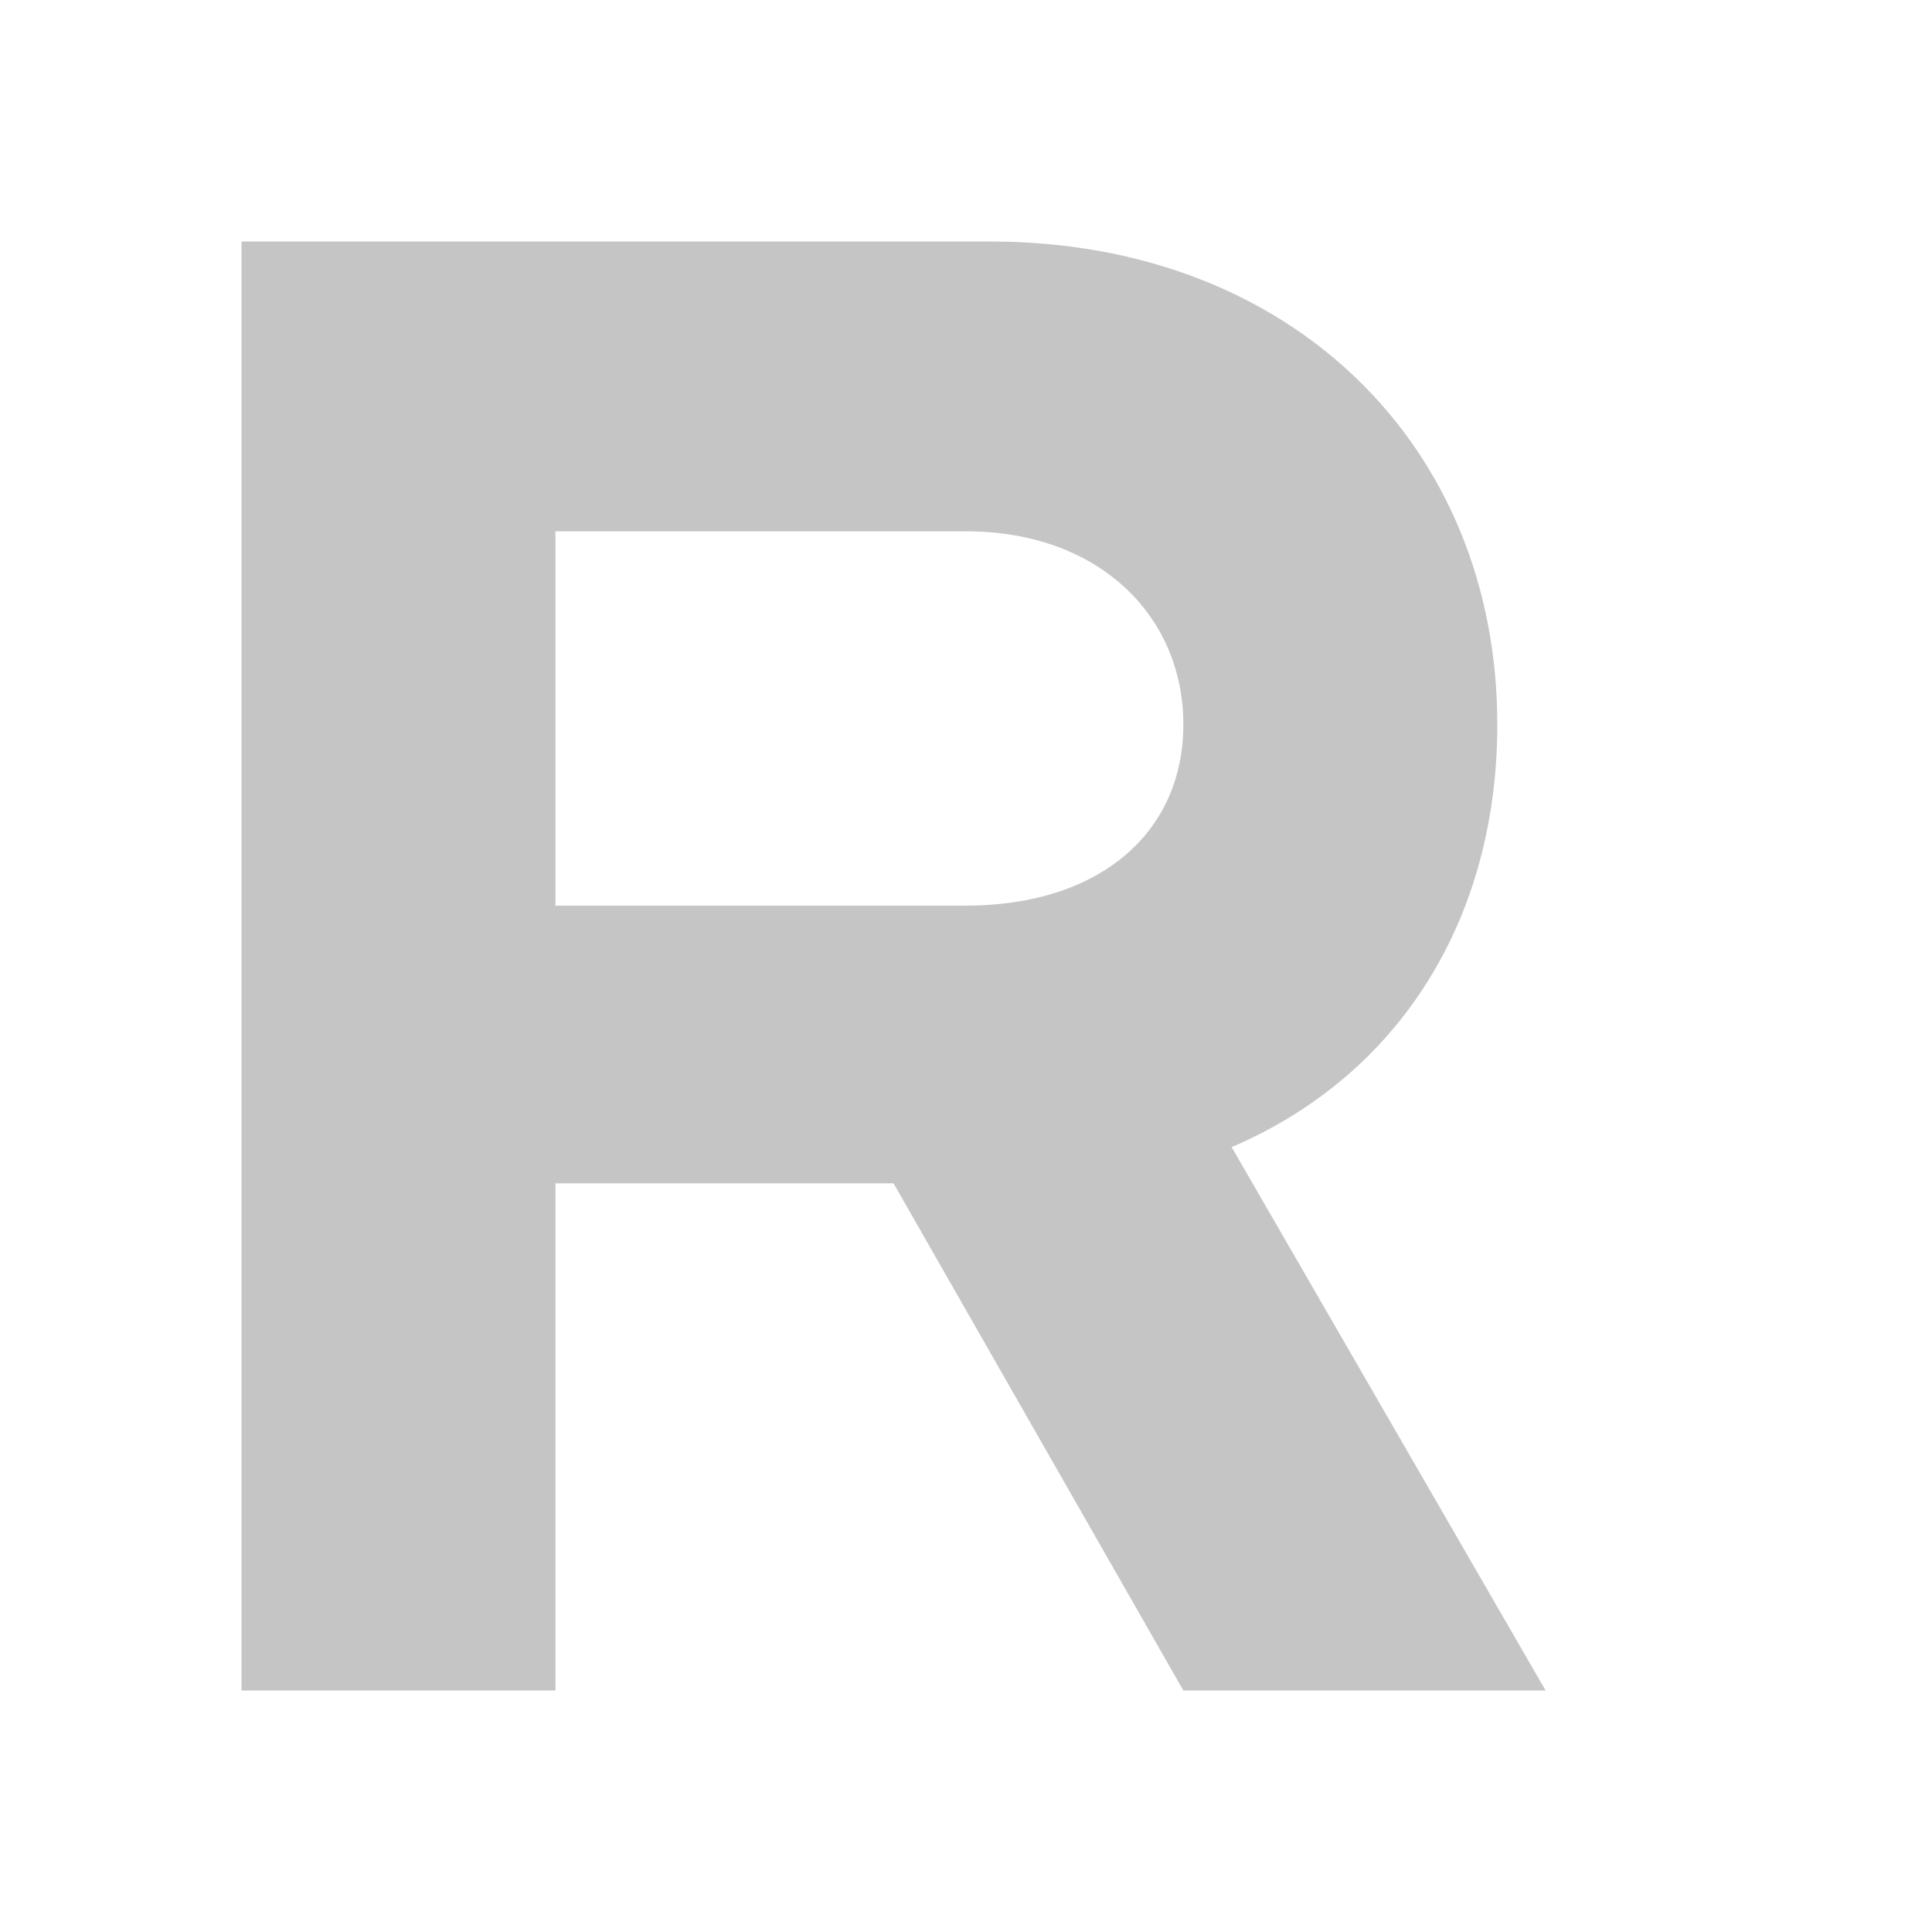
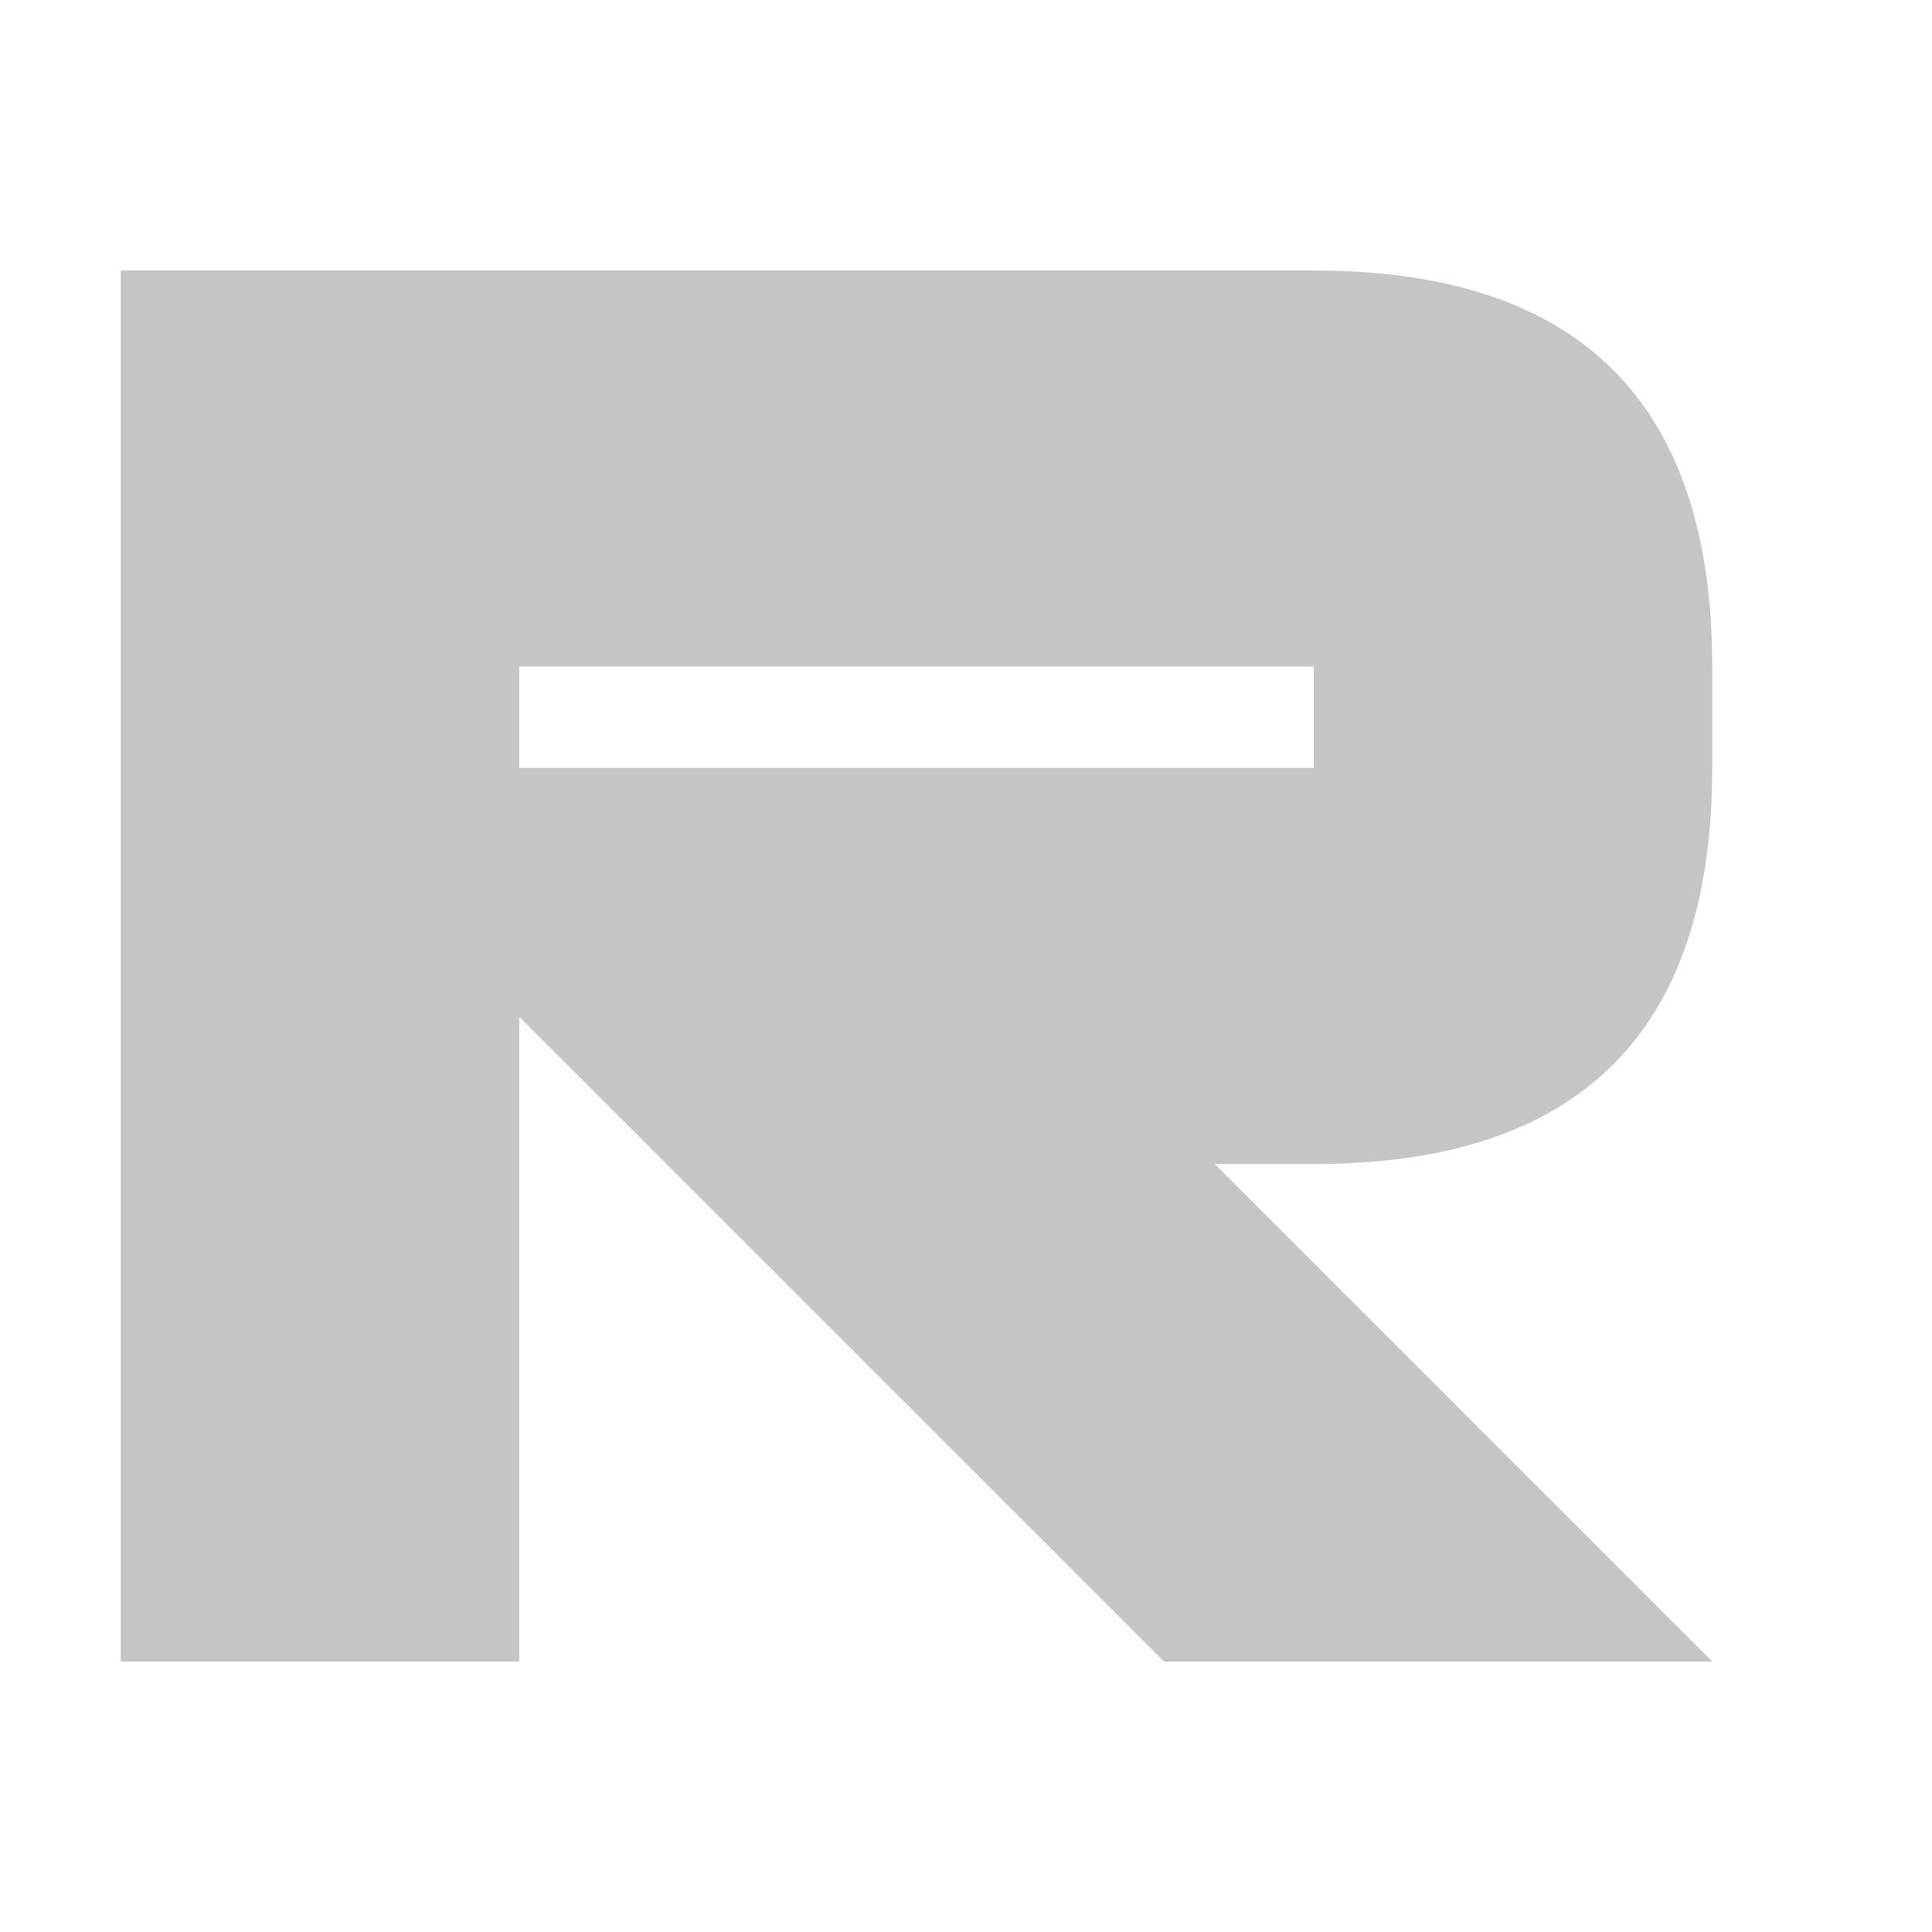
<svg xmlns="http://www.w3.org/2000/svg" width="16" height="16" viewBox="0 0 800 800">
-   <path fill="#C5C5C5" fill-rule="evenodd" d="M100 100 L100 700 L230 700 L230 490 L370 490 L490 700 L640 700 L510 475 C580 445 620 380 620 300 C620 185 535 100 410 100 Z M230 220 L400 220 C455 220 490 255 490 300 C490 345 455 375 400 375 L230 375 Z" />
+   <path fill="#C5C5C5" fill-rule="evenodd" d="M215 318H544V276H215ZM215 421V688H50V112H544Q709 112 709 276V318Q709 482 544 482H503L709 688H482Z" />
</svg>
